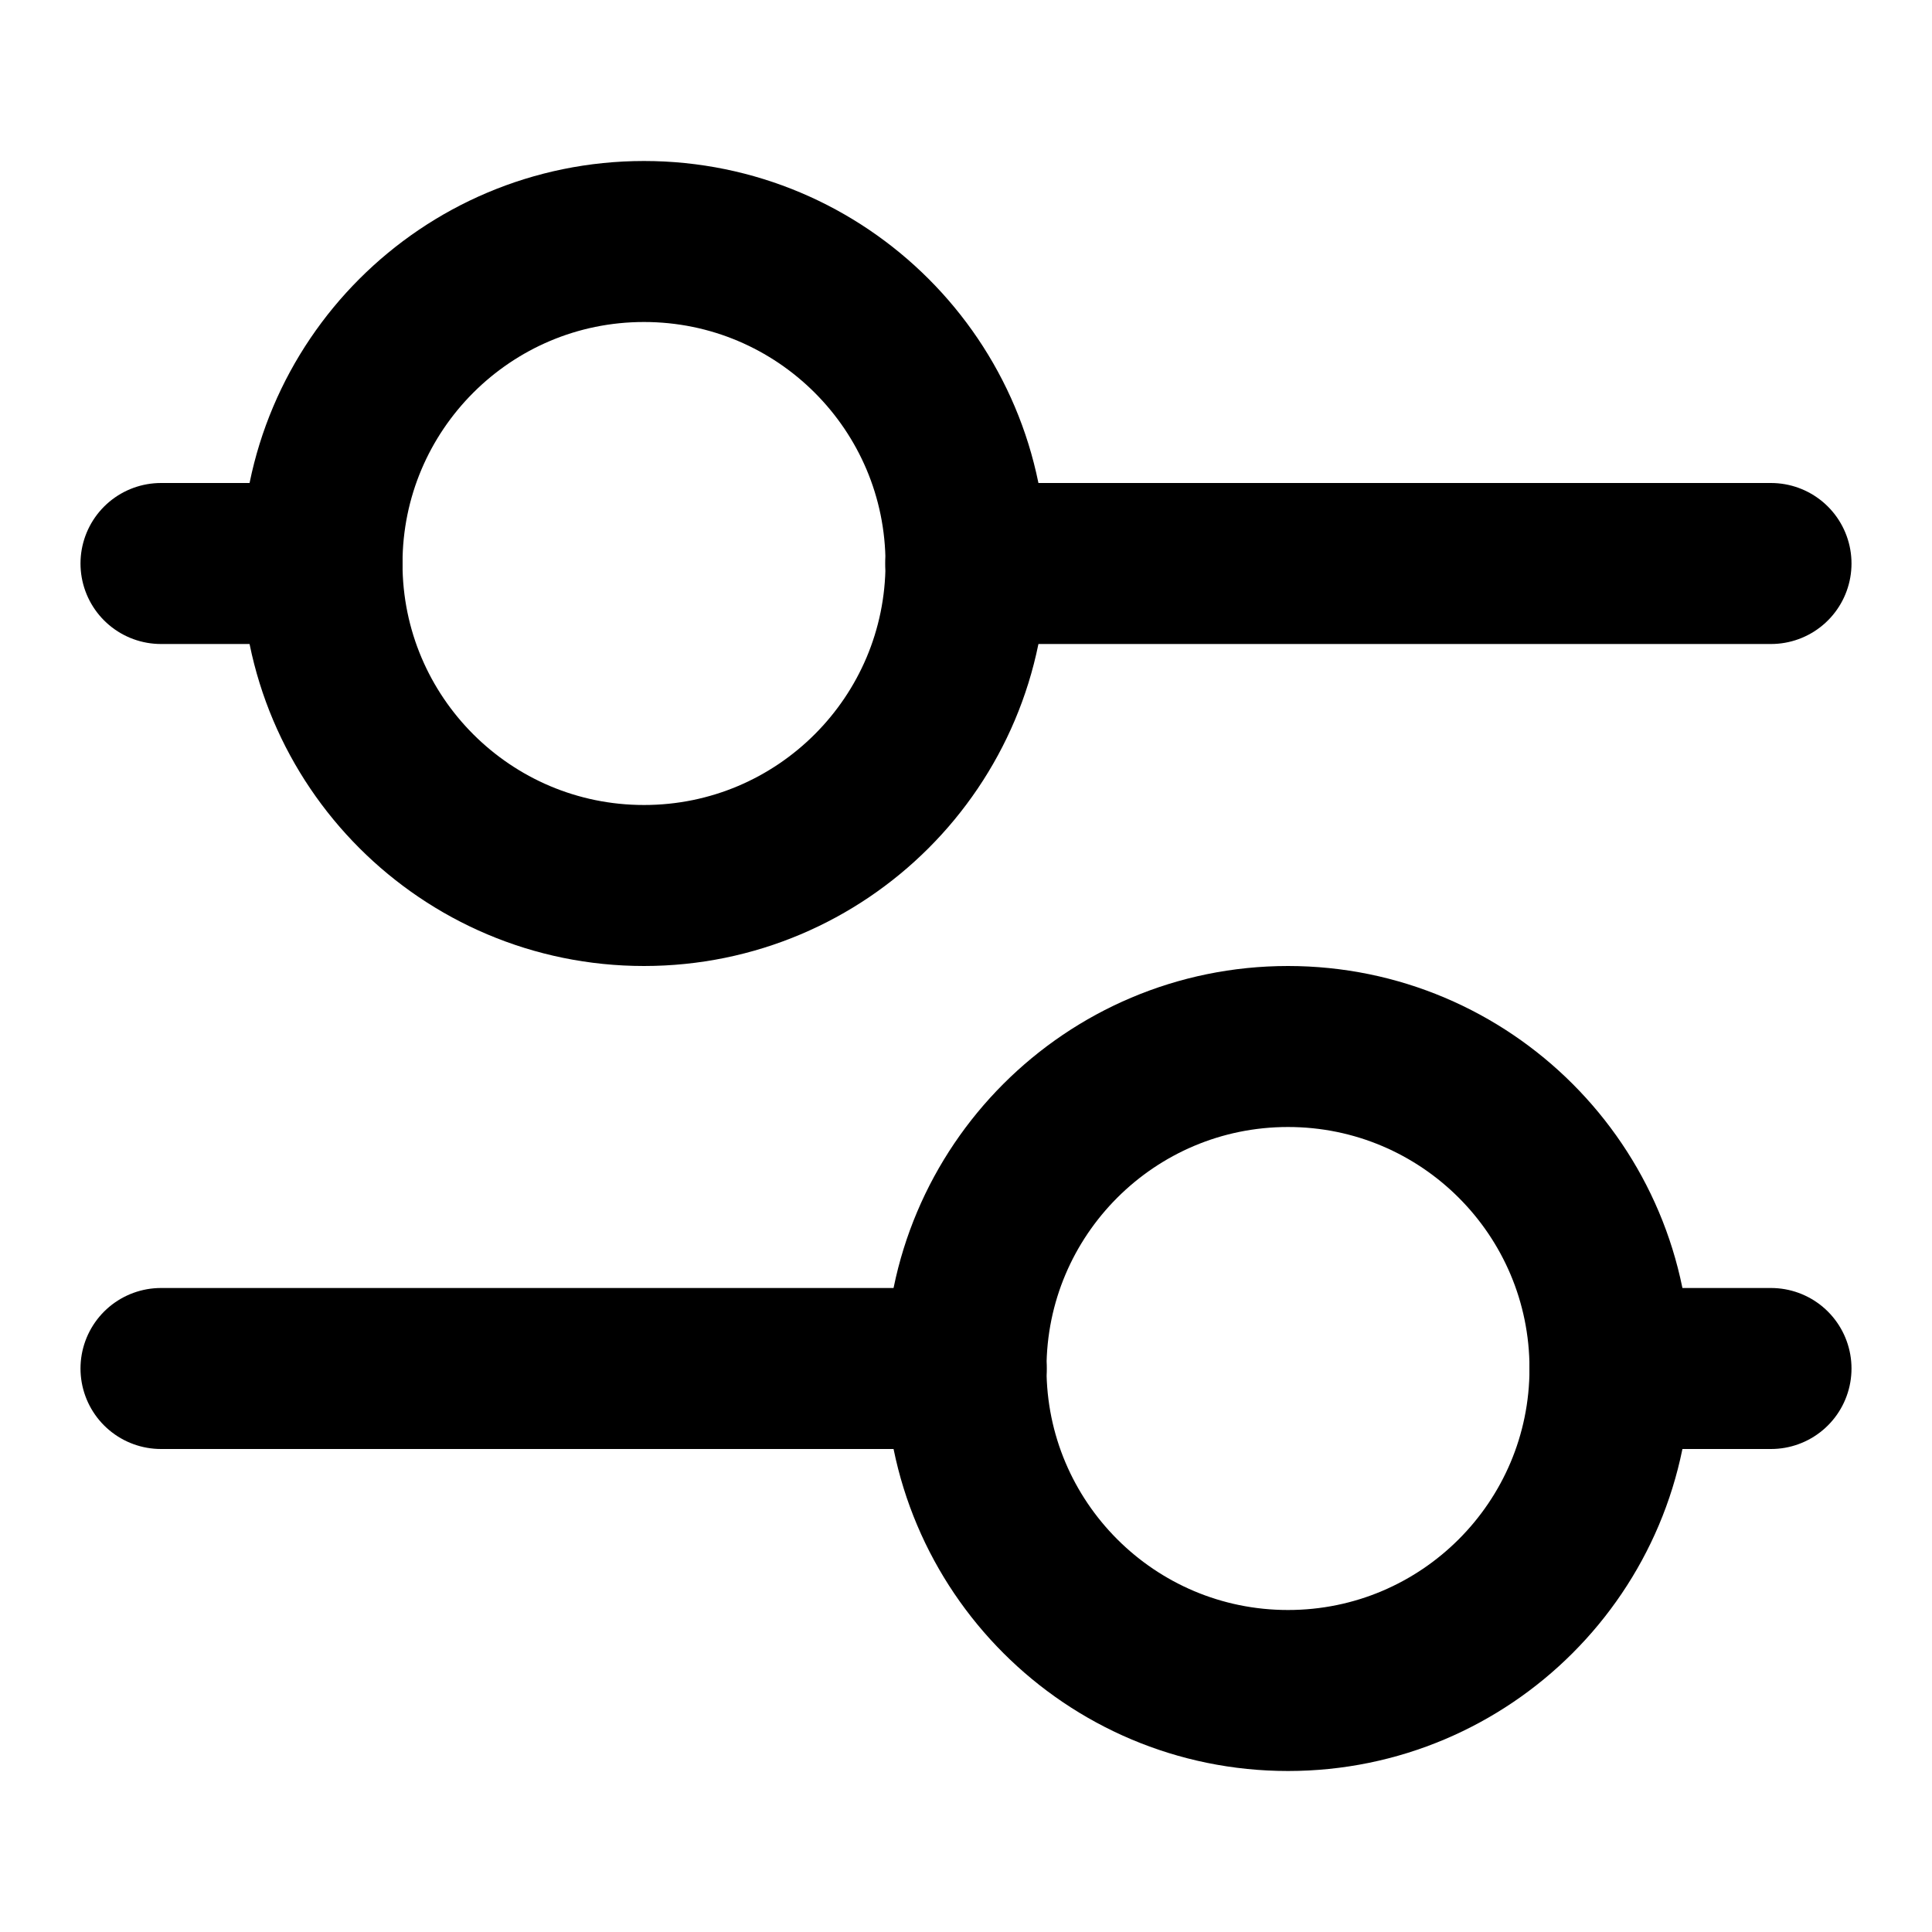
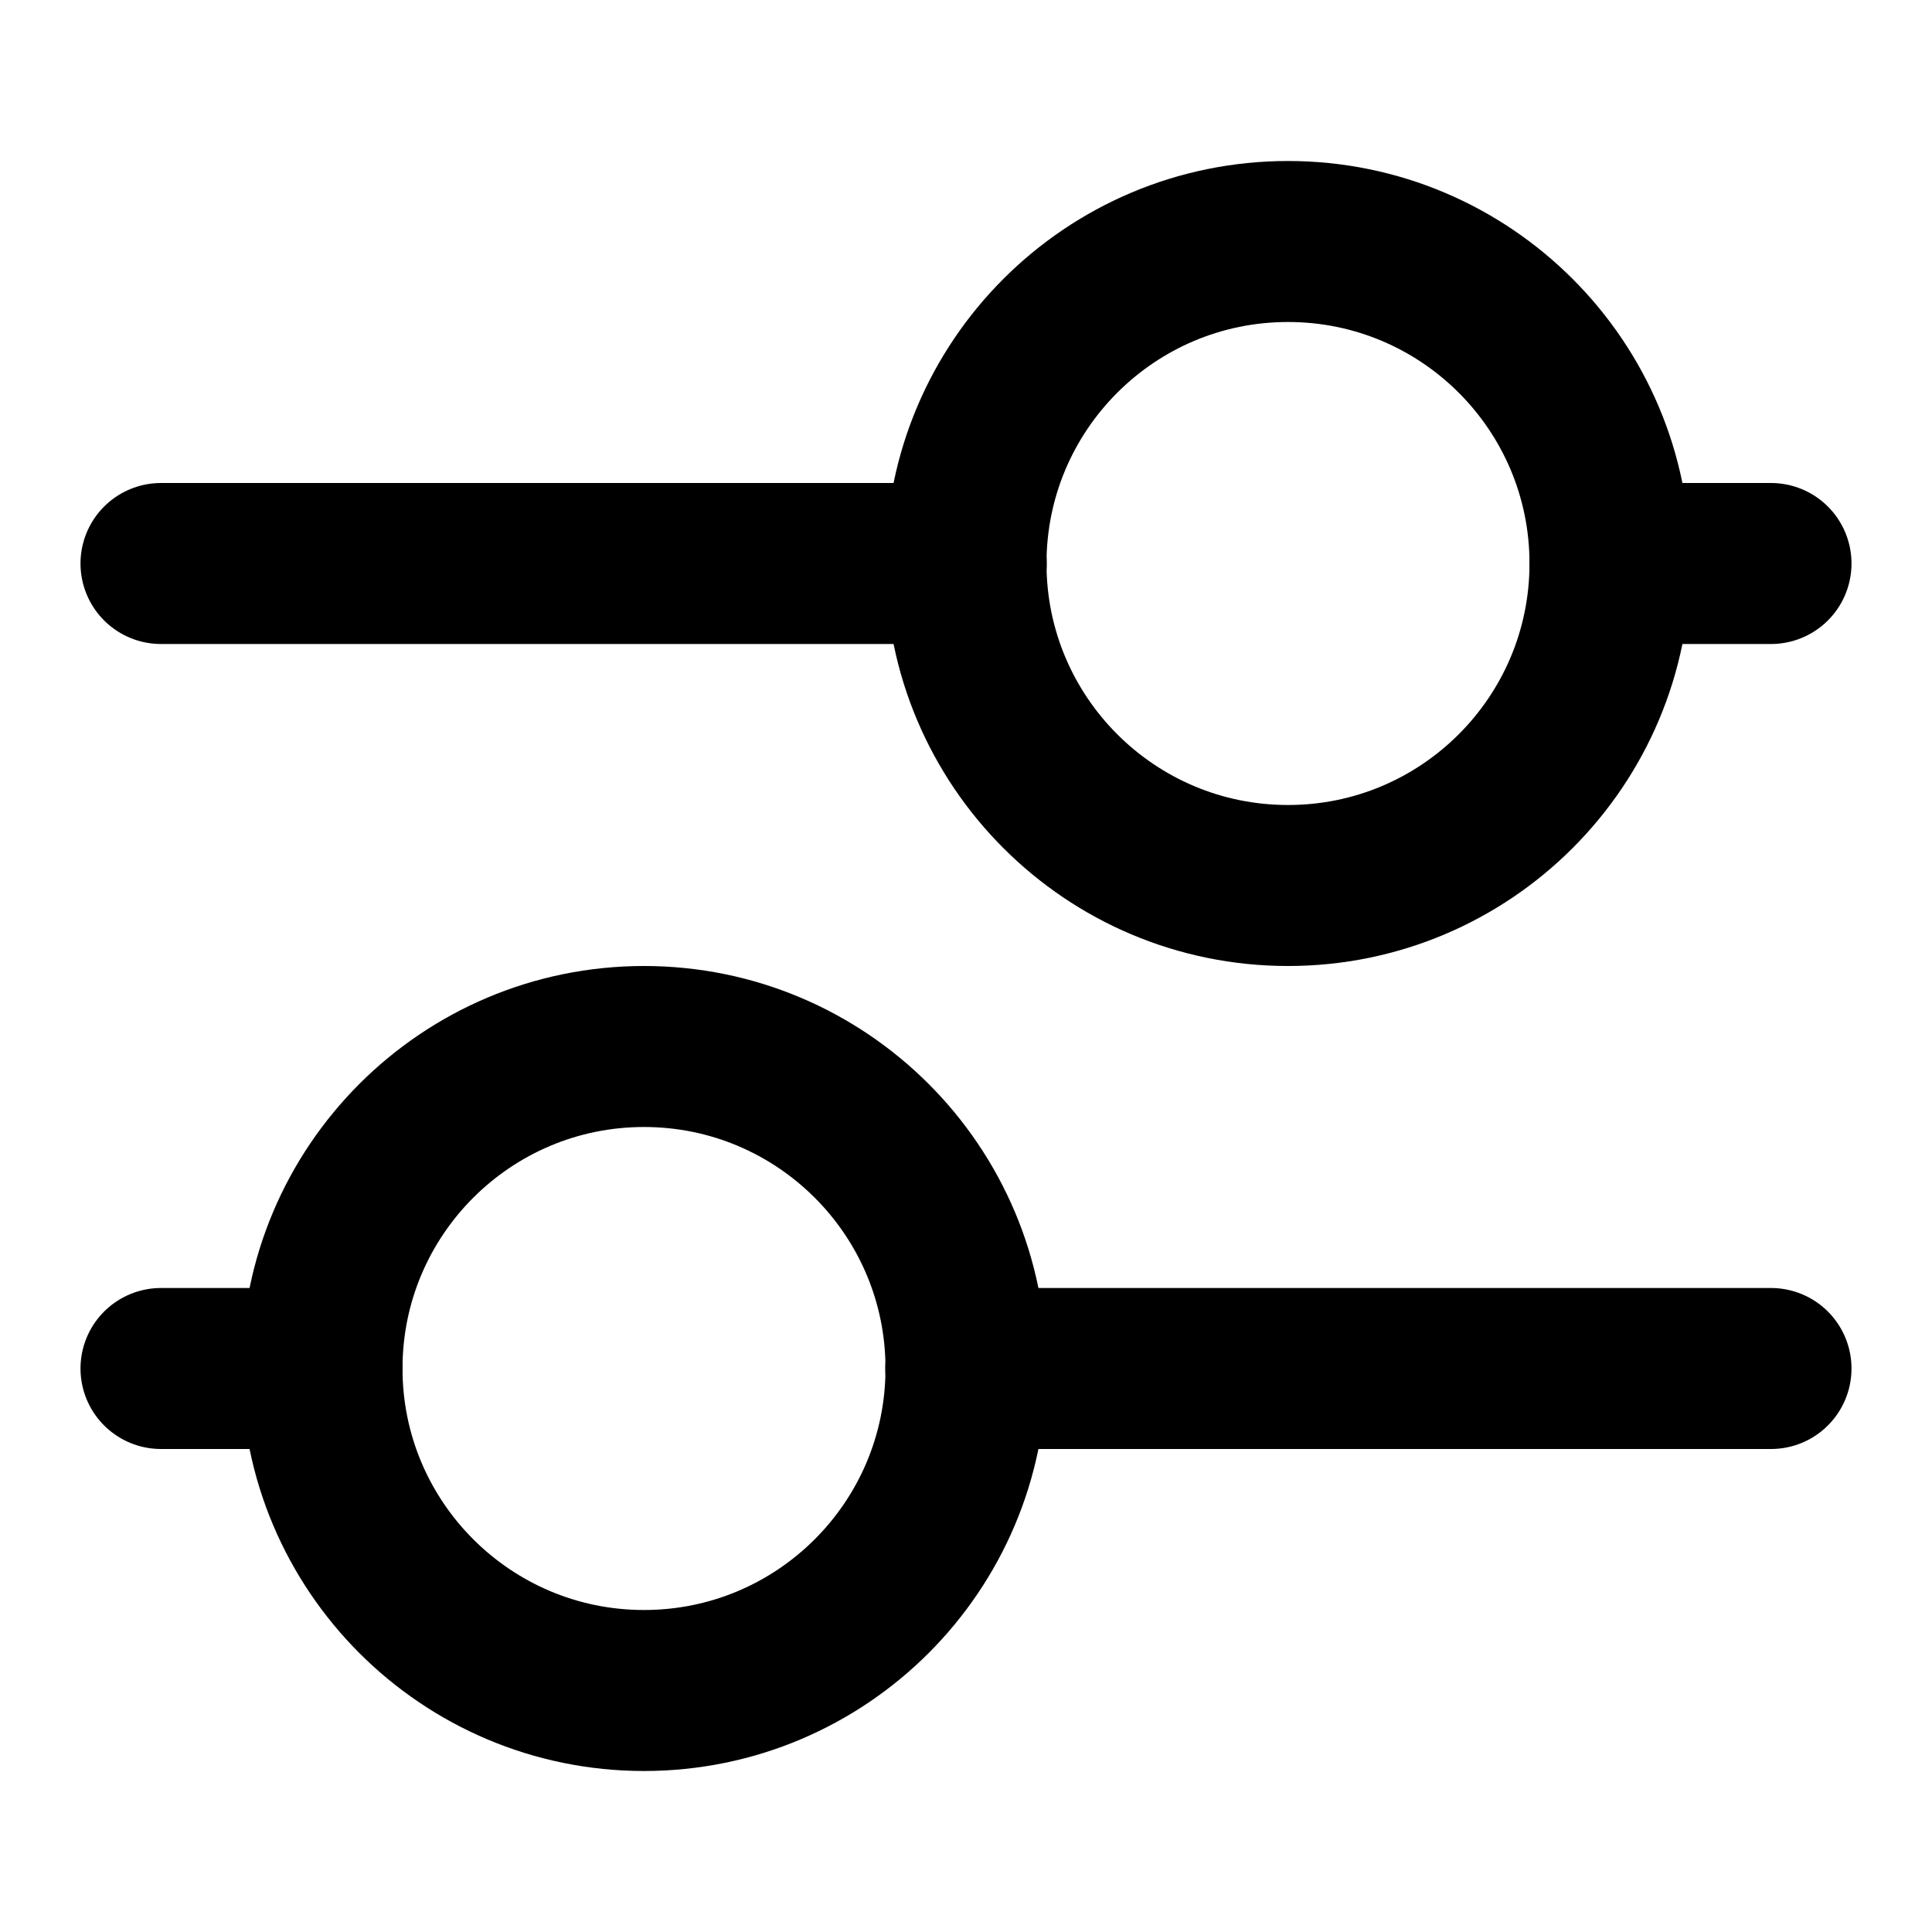
- <svg xmlns="http://www.w3.org/2000/svg" height="24px" version="1.1" viewBox="0 0 24 24" width="24px">
-   <g fill="none" fill-rule="evenodd" id="Action-/-39---Action,-parameters,-params,-preferences,-setting,-settings,-filter-icon" stroke="none" stroke-linecap="round" stroke-linejoin="round" stroke-width="1">
-     <path d="M8,11 C5.791,11 4,9.209 4,7 C4,4.791 5.791,3 8,3 C10.209,3 12,4.791 12,7 C12,9.209 10.209,11 8,11 Z" id="Path" stroke="#000000" stroke-width="2" />
-     <path d="M16,21 C13.791,21 12,19.209 12,17 C12,14.791 13.791,13 16,13 C18.209,13 20,14.791 20,17 C20,19.209 18.209,21 16,21 Z" id="Path" stroke="#000000" stroke-width="2" />
-     <path d="M2,7 L4,7 M11.997,7 L22,7 M22,17 L20,17 M12.003,17 L2,17" id="Path" stroke="#000000" stroke-width="2" />
+ <svg xmlns="http://www.w3.org/2000/svg" width="24px" height="24px" version="1.1" viewBox="0 0 24 24">
+   <g id="Action-/-39---Action,-parameters,-params,-preferences,-setting,-settings,-filter-icon" transform="matrix(1,0,0,-1,0,24)" fill="none" fill-rule="evenodd" stroke="#000" stroke-linecap="round" stroke-linejoin="round" stroke-width="2">
+     <path id="Path" d="m8 11c-2.209 0-4-1.791-4-4s1.791-4 4-4 4 1.791 4 4-1.791 4-4 4z" />
+     <path d="m16 21c-2.209 0-4-1.791-4-4s1.791-4 4-4 4 1.791 4 4-1.791 4-4 4z" />
+     <path d="m2 7h2m7.997 0h10.003m0 10h-2m-7.997 0h-10.003" />
  </g>
</svg>
